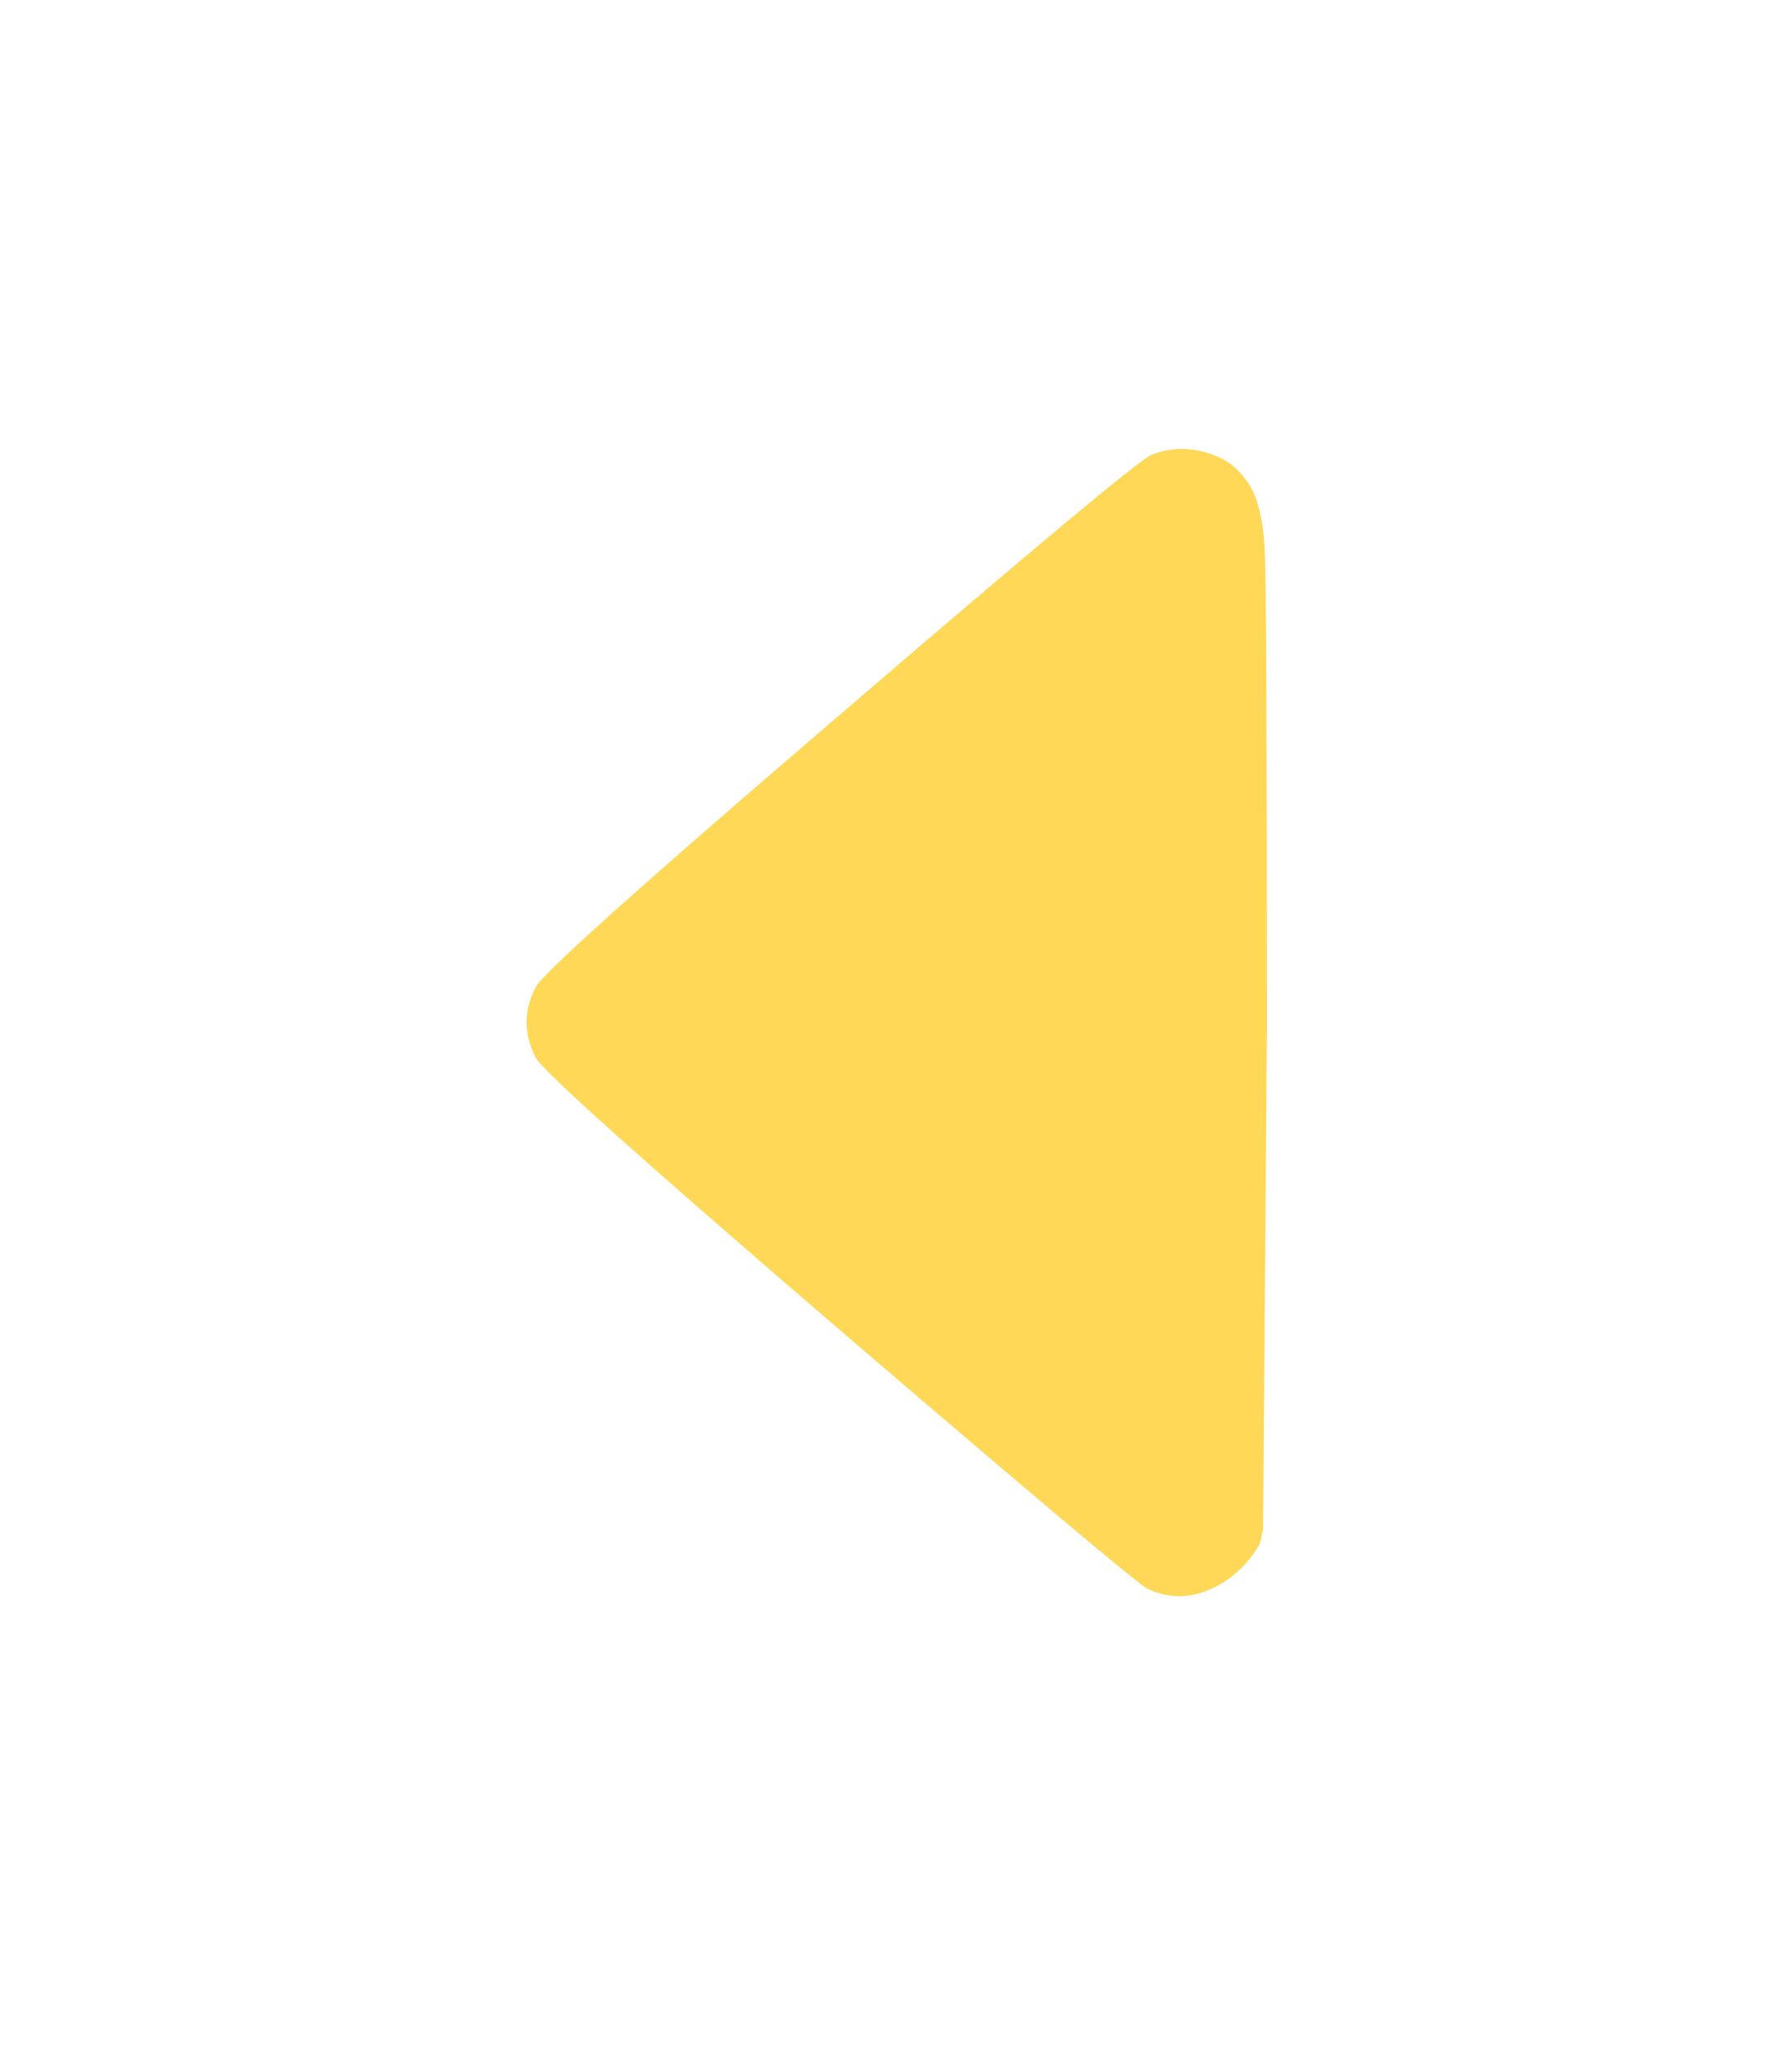
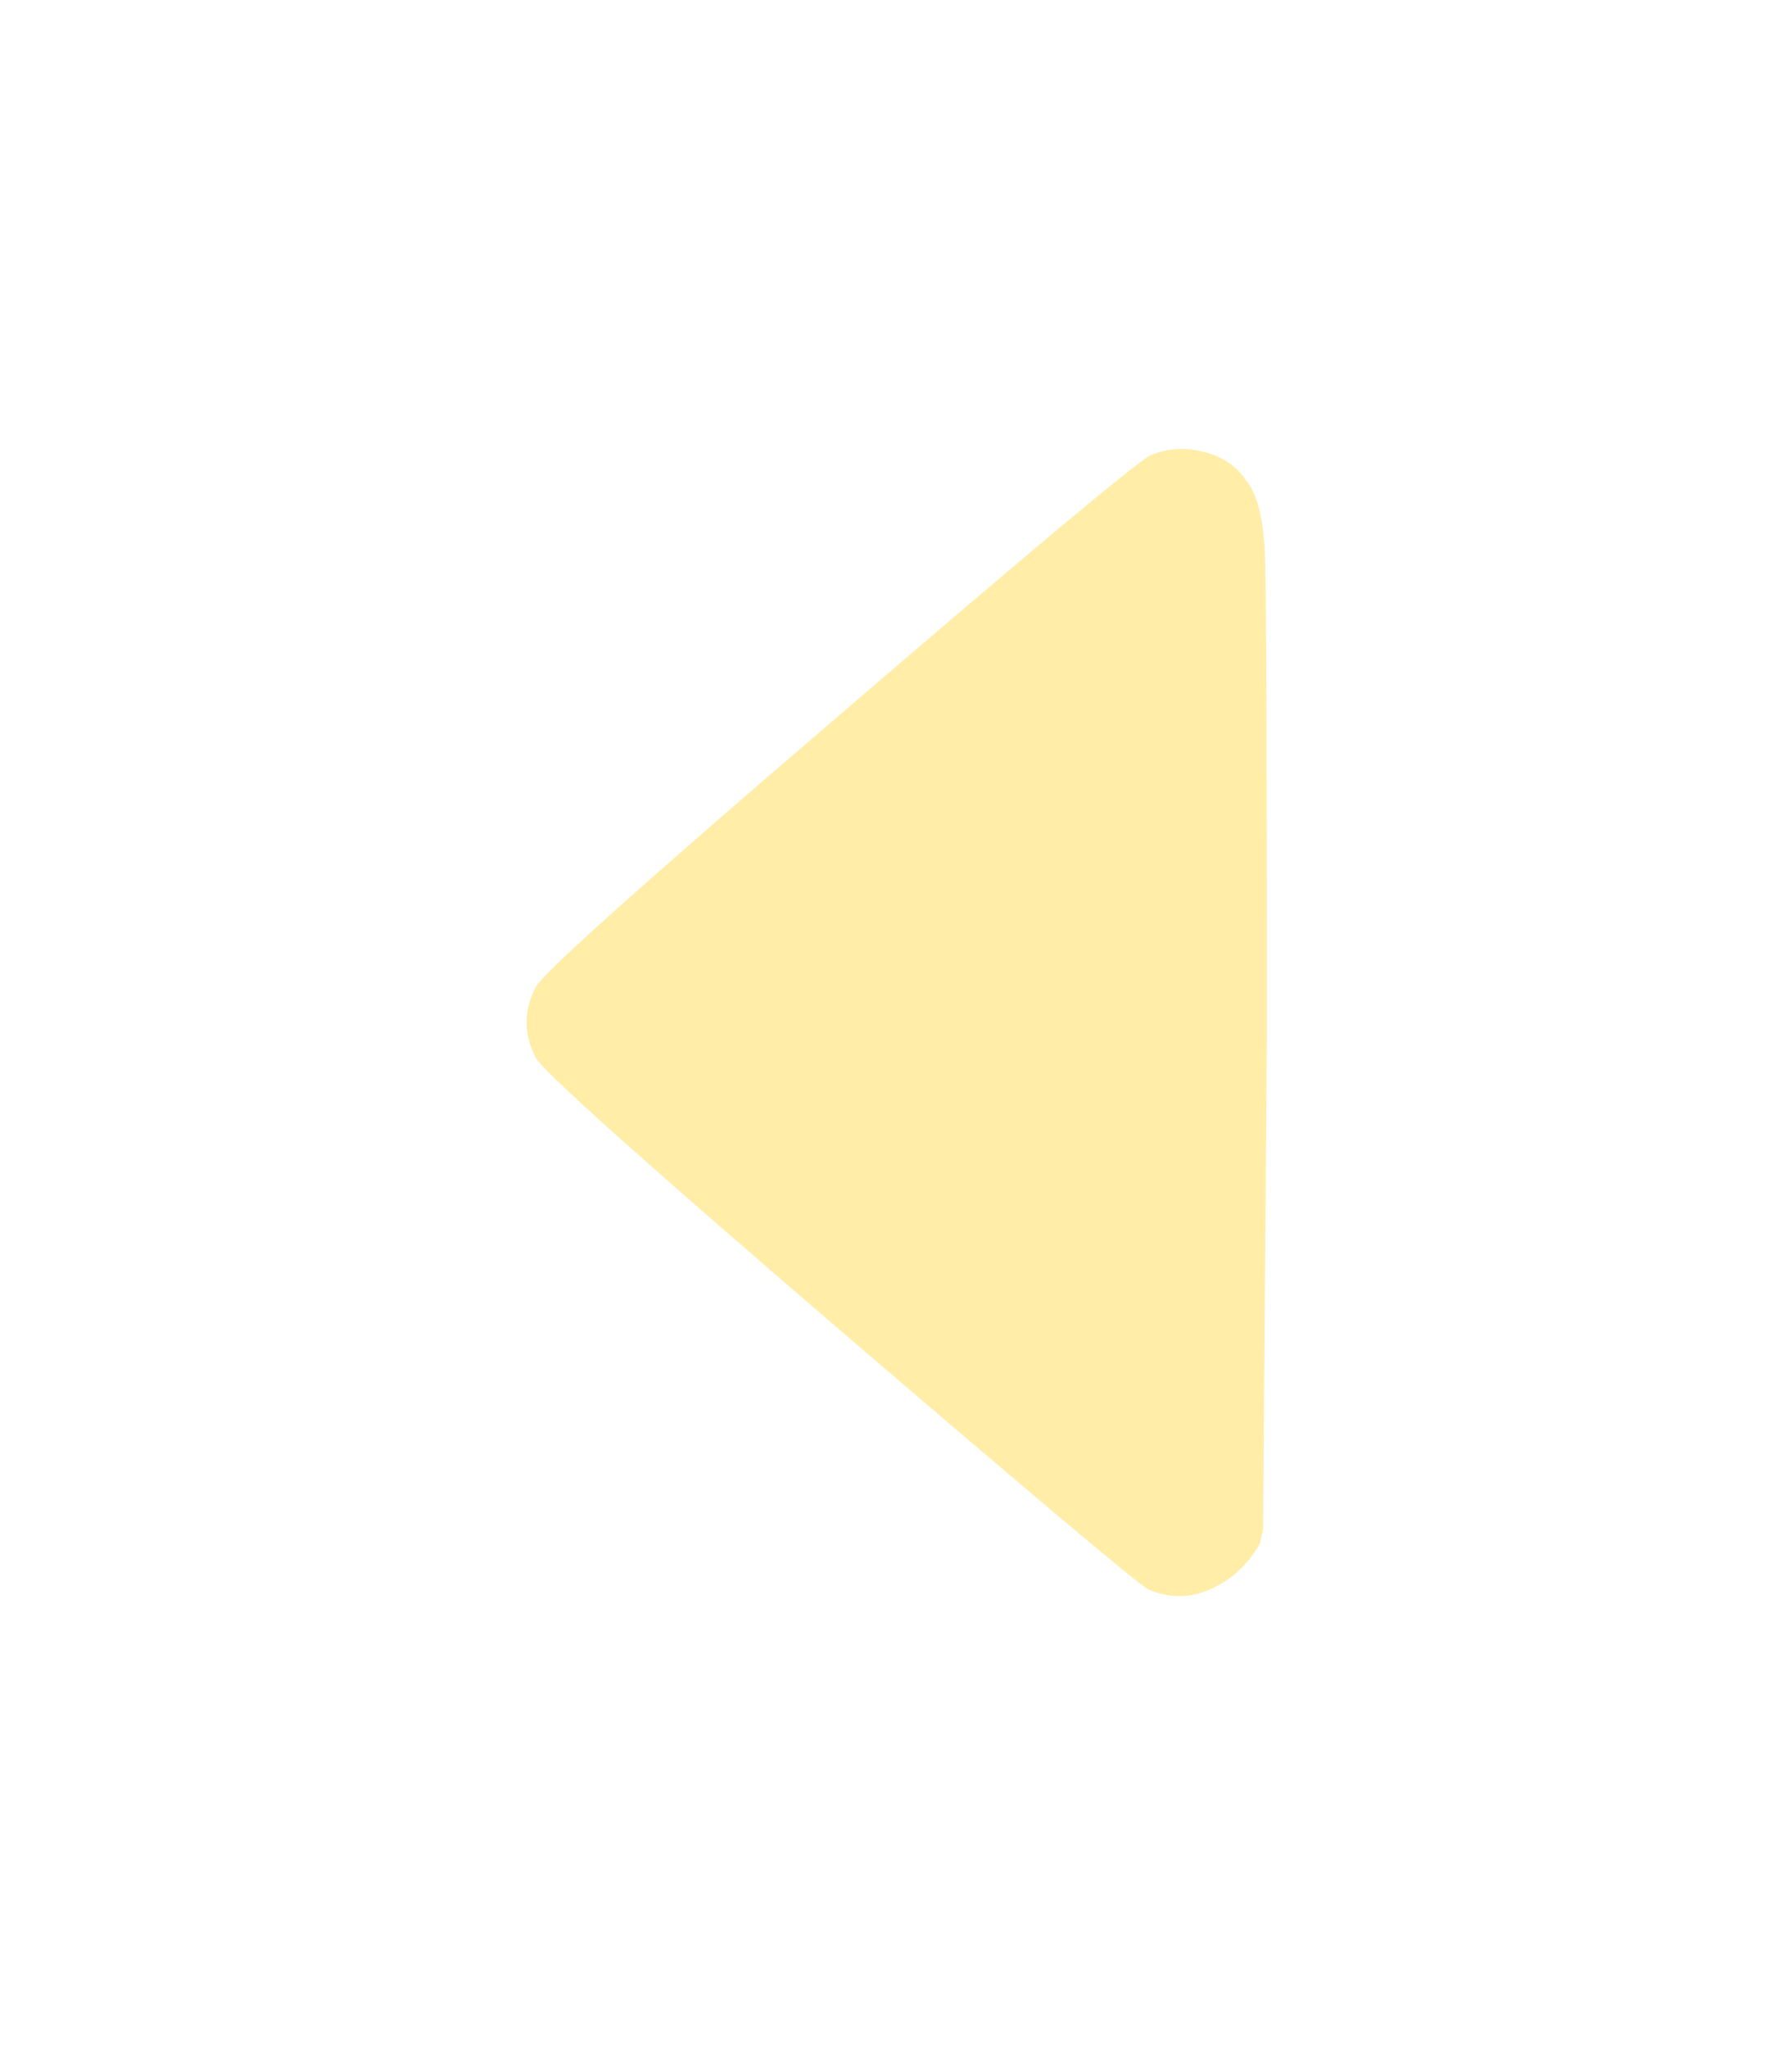
<svg xmlns="http://www.w3.org/2000/svg" preserveAspectRatio="none" overflow="visible" style="display: block;" width="28" height="32" viewBox="0 0 28 32" fill="none">
  <g id="icon/caret-back">
-     <path id="Vector" d="M17.99 7.11C18.25 7.003 18.523 6.987 18.81 7.06C19.103 7.133 19.323 7.28 19.47 7.5C19.65 7.713 19.75 8.113 19.77 8.7C19.79 9.28 19.8 11.74 19.8 16.08L19.74 23.9L19.69 24.12C19.503 24.447 19.247 24.683 18.92 24.83C18.593 24.977 18.267 24.977 17.94 24.83C17.793 24.757 16.18 23.4 13.1 20.76C10.02 18.113 8.443 16.7 8.37 16.52C8.183 16.153 8.183 15.79 8.37 15.43C8.443 15.243 10.02 13.83 13.1 11.19C16.18 8.543 17.81 7.183 17.99 7.11Z" fill="#FFD857" />
+     <path id="Vector" d="M17.99 7.11C18.25 7.003 18.523 6.987 18.81 7.06C19.103 7.133 19.323 7.28 19.47 7.5C19.65 7.713 19.75 8.113 19.77 8.7C19.79 9.28 19.8 11.74 19.8 16.08L19.74 23.9L19.69 24.12C19.503 24.447 19.247 24.683 18.92 24.83C18.593 24.977 18.267 24.977 17.94 24.83C17.793 24.757 16.18 23.4 13.1 20.76C10.02 18.113 8.443 16.7 8.37 16.52C8.183 16.153 8.183 15.79 8.37 15.43C8.443 15.243 10.02 13.83 13.1 11.19C16.18 8.543 17.81 7.183 17.99 7.11Z" fill="#FFEDA8" />
  </g>
</svg>
